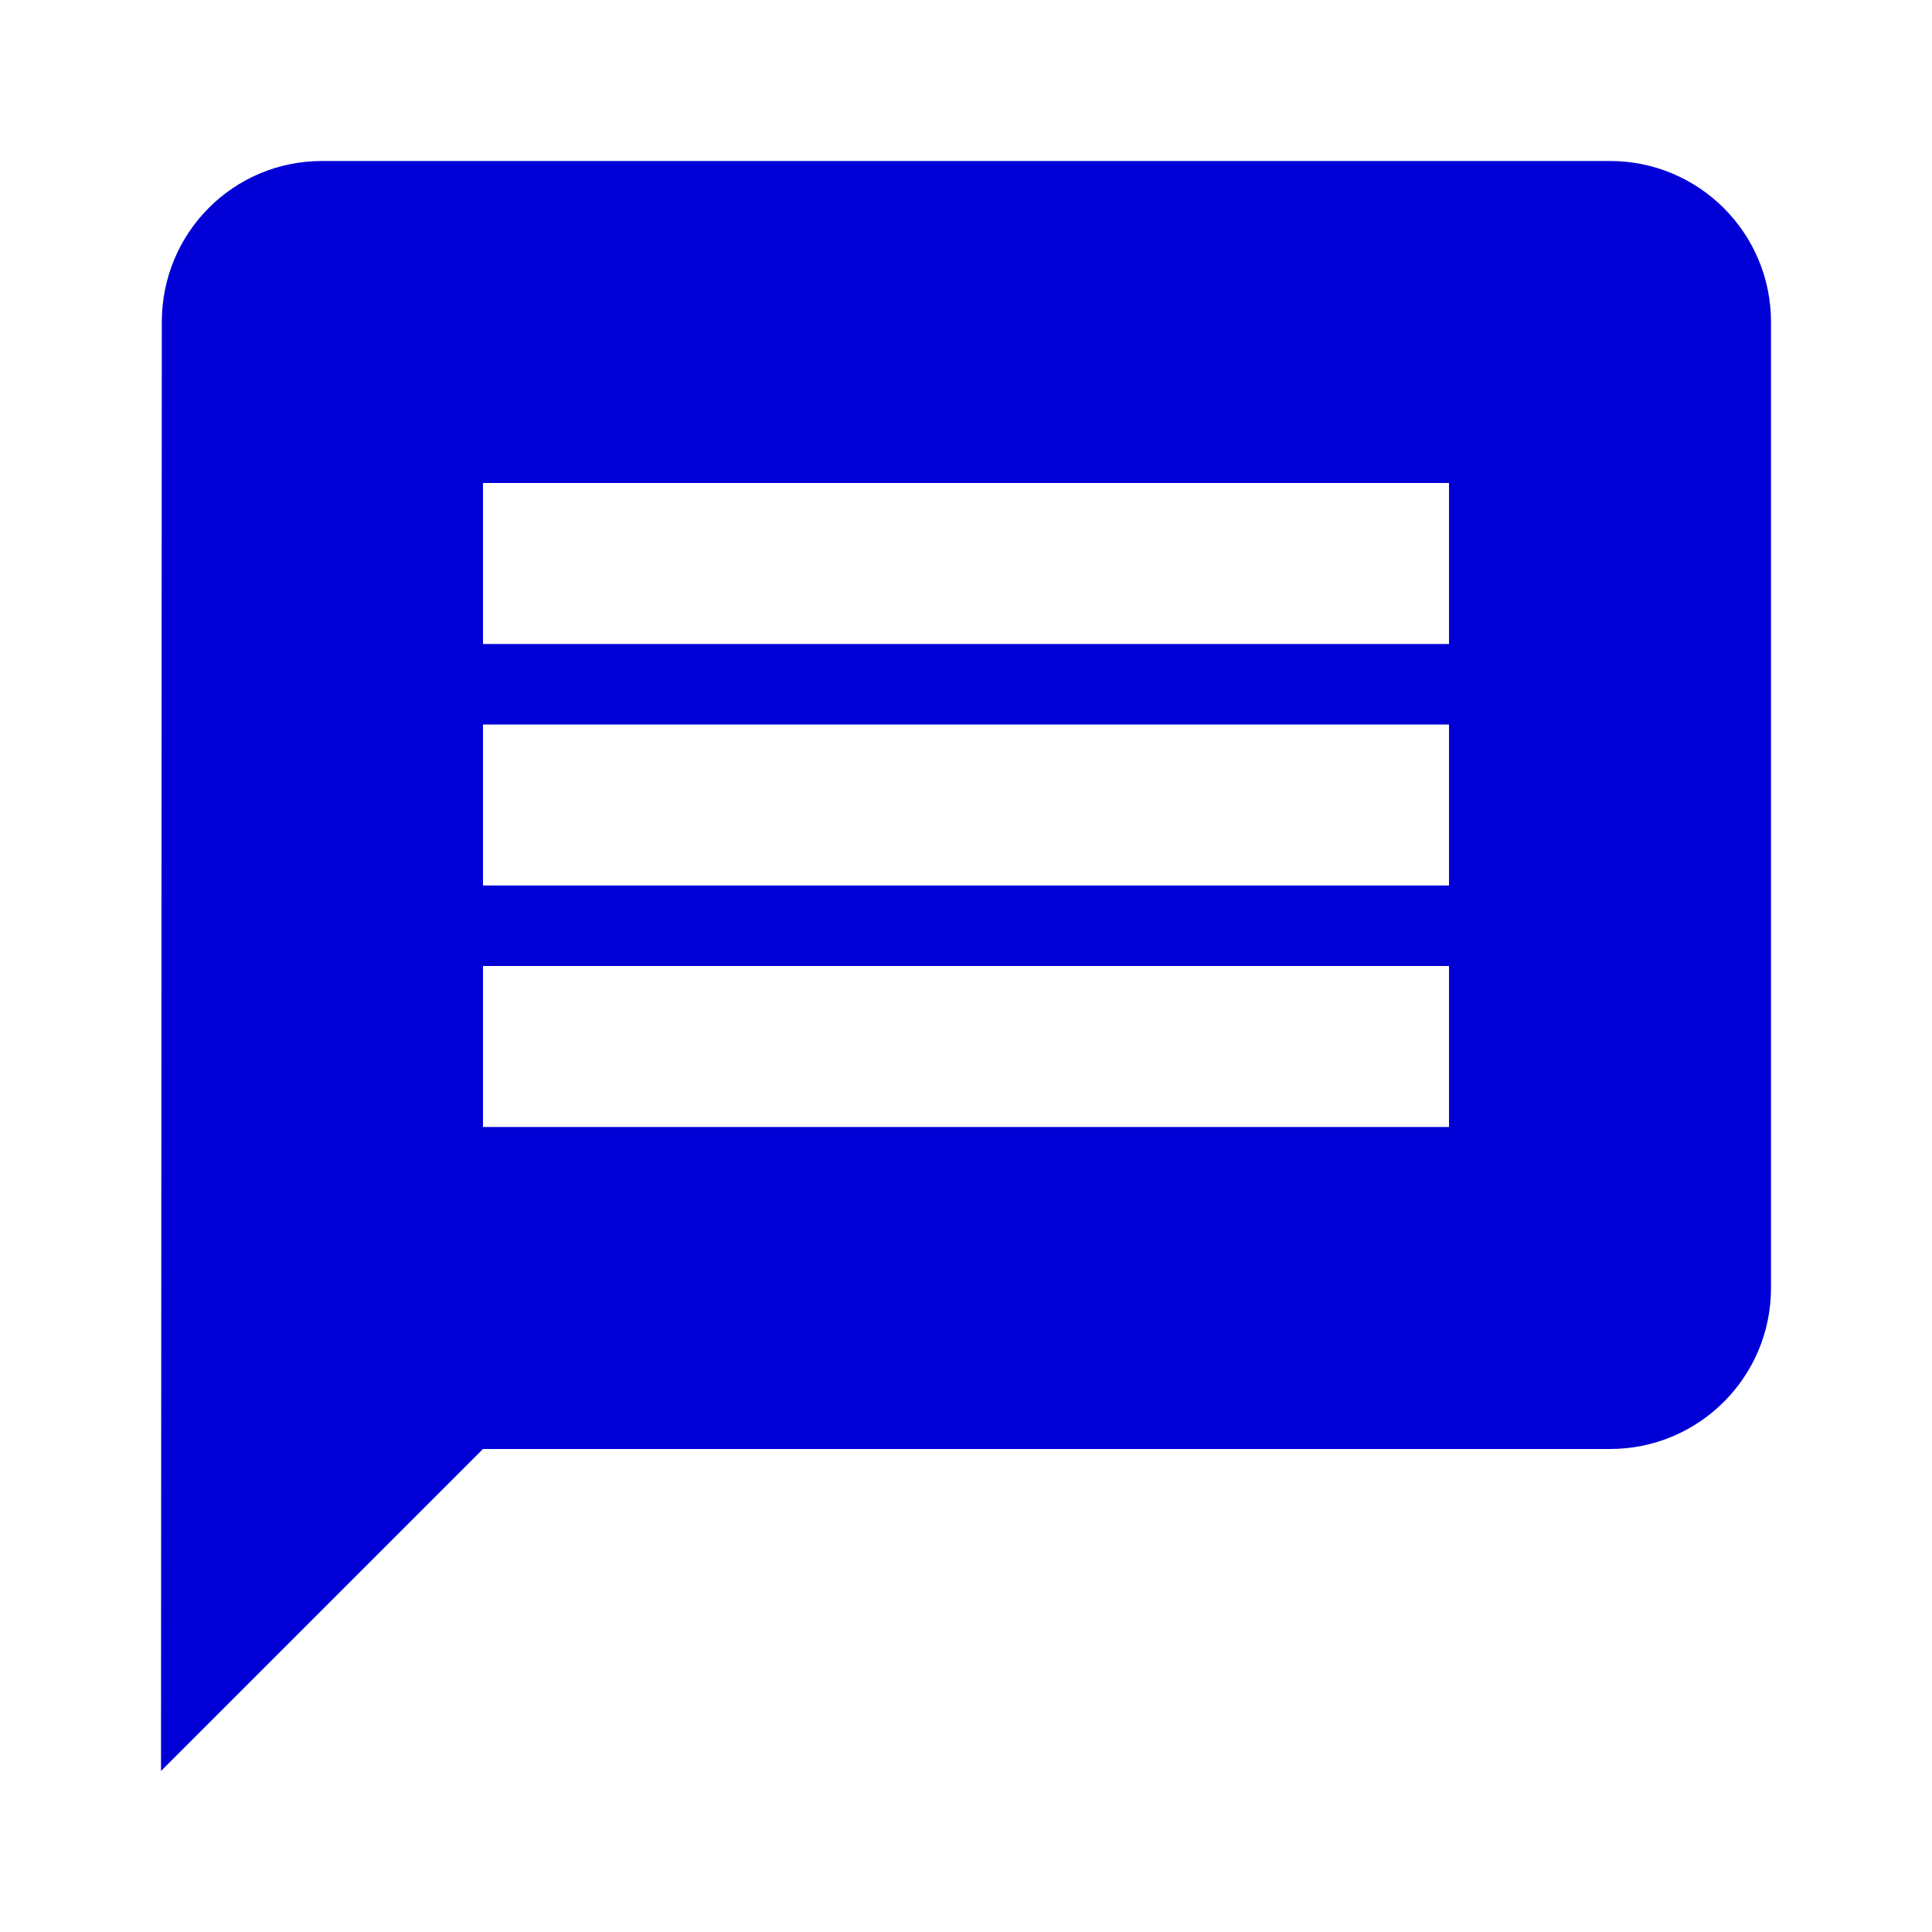
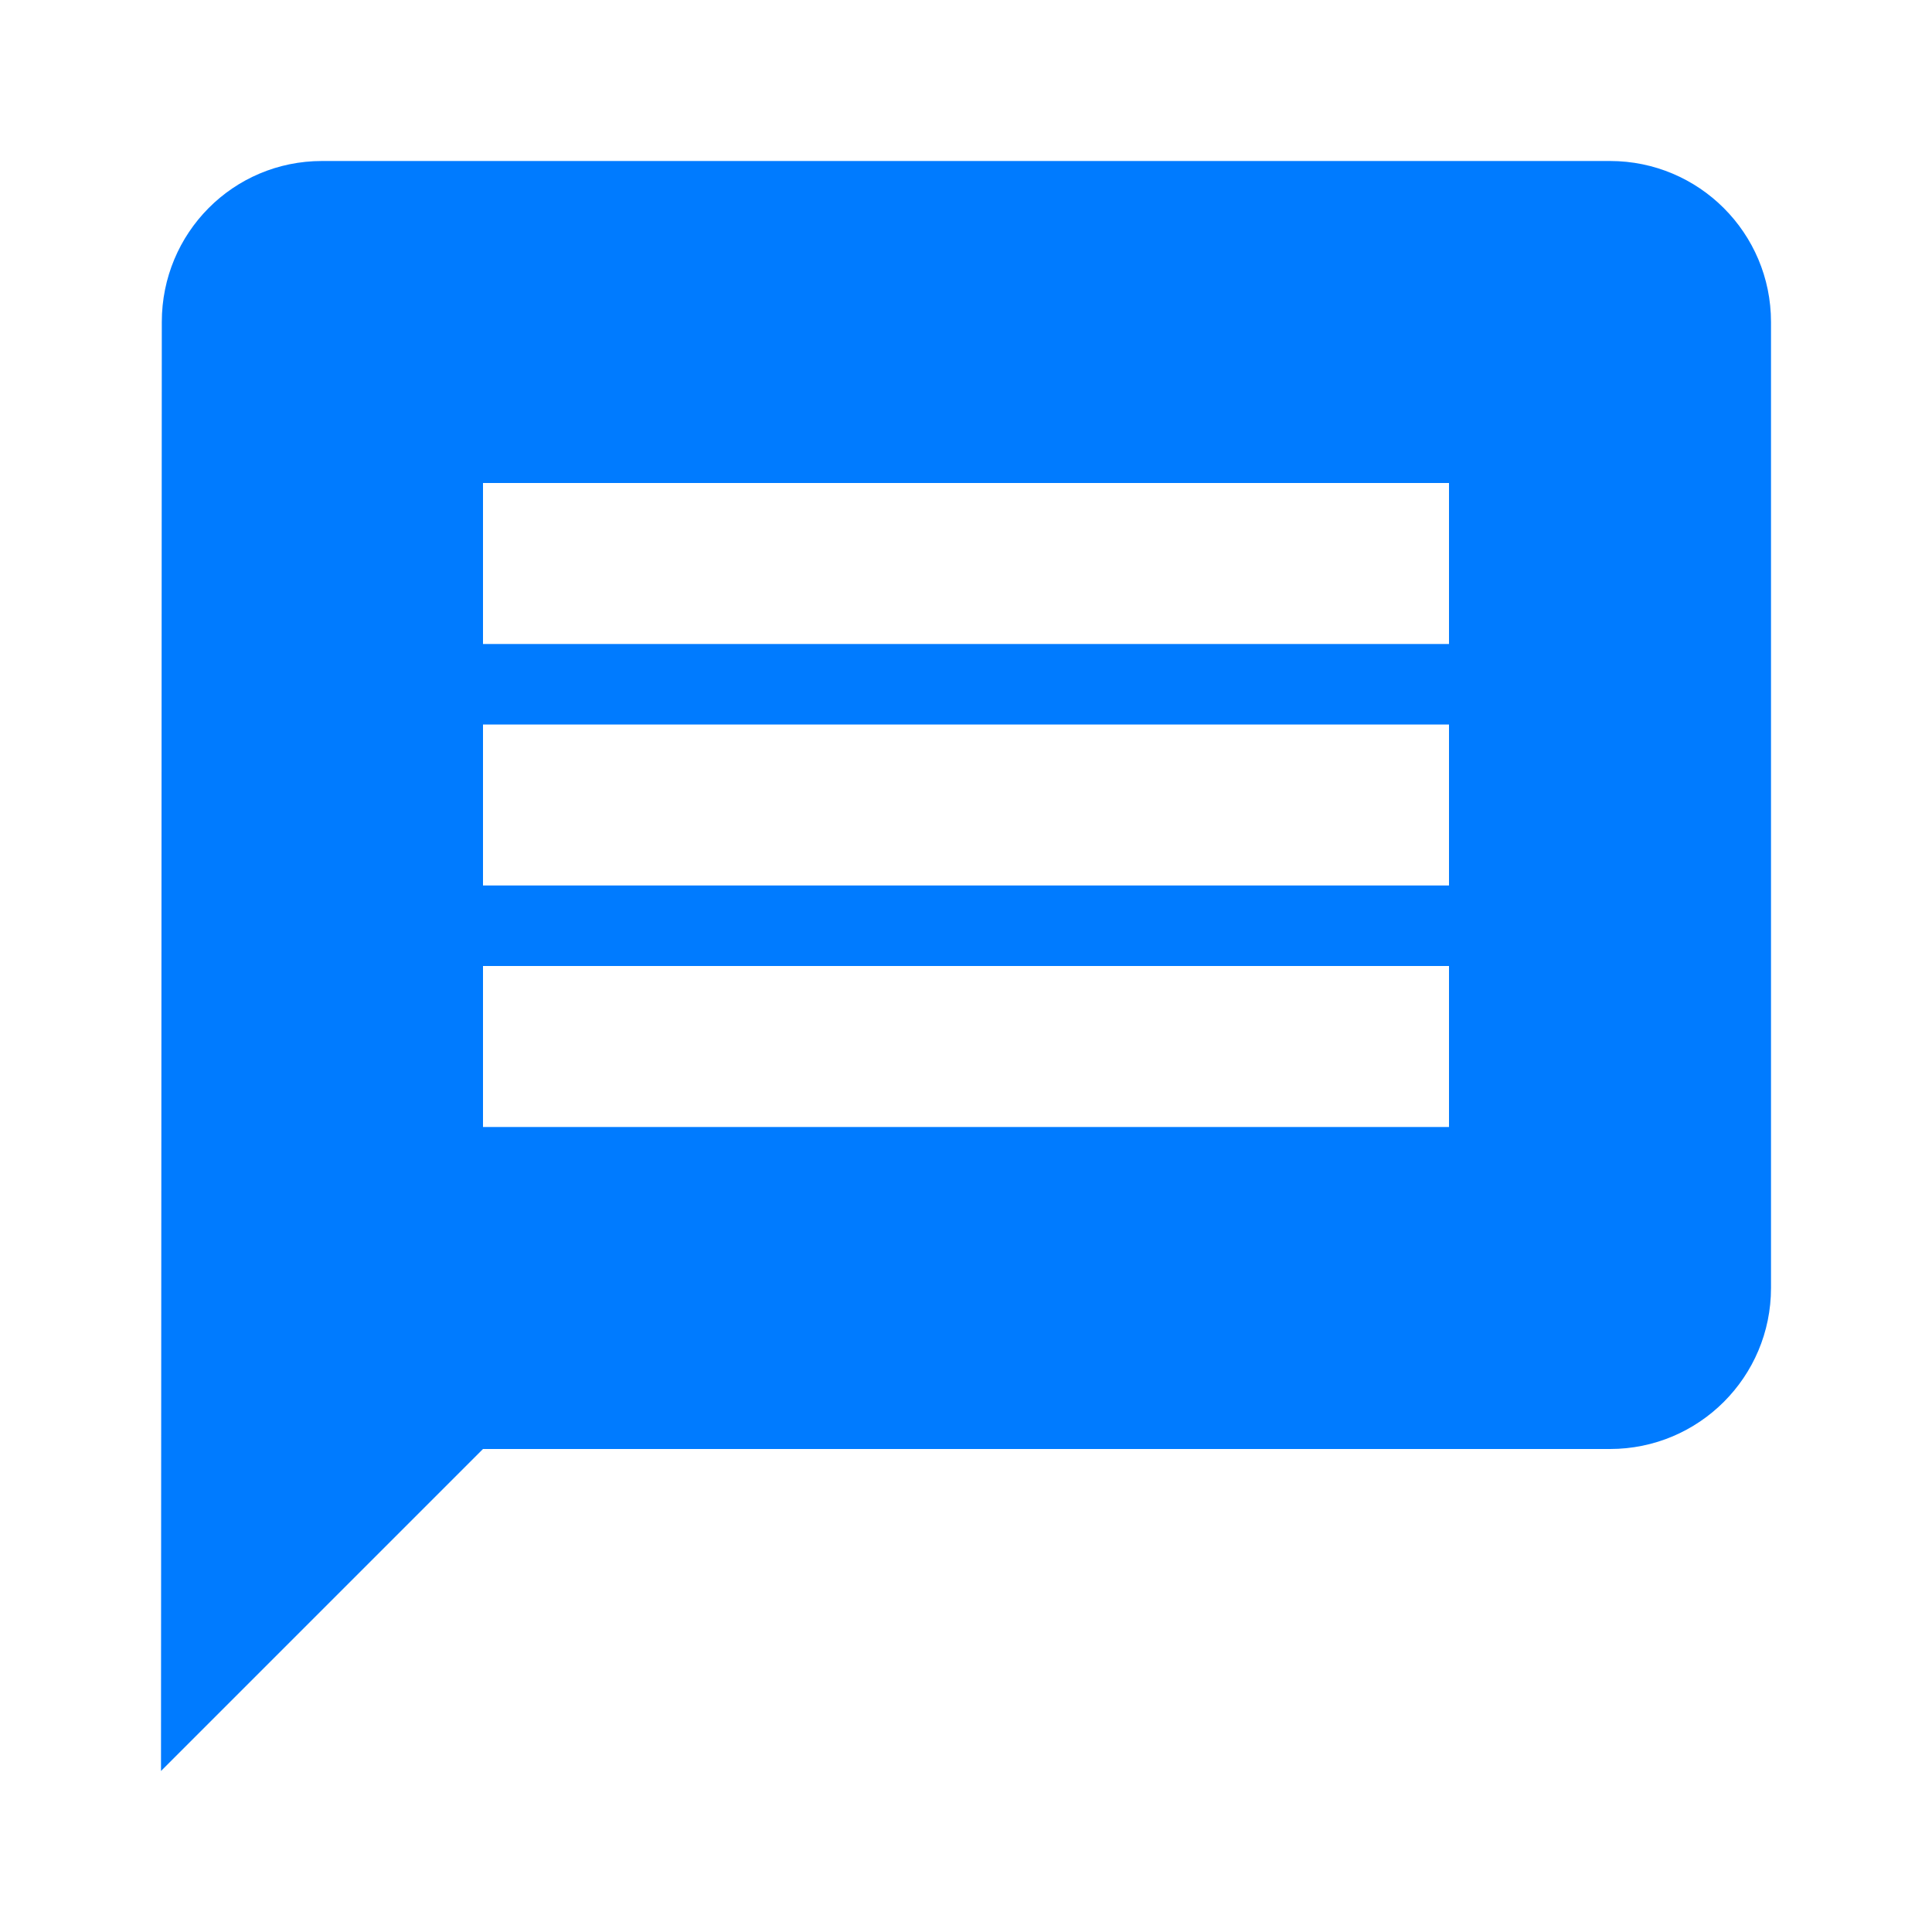
<svg xmlns="http://www.w3.org/2000/svg" fill="#212121" viewBox="0 0 48 48">
-   <path d="M40 4H8C5.79 4 4.02 5.79 4.02 8L4 44l8-8h28c2.21 0 4-1.79 4-4V8c0-2.21-1.79-4-4-4zm-4 24H12v-4h24v4zm0-6H12v-4h24v4zm0-6H12v-4h24v4z" style="fill: rgb(0, 0, 214);" />
+   <path d="M40 4H8C5.79 4 4.02 5.79 4.02 8L4 44l8-8h28c2.21 0 4-1.79 4-4V8c0-2.21-1.79-4-4-4zm-4 24H12v-4h24v4zm0-6H12v-4h24v4zm0-6H12v-4h24v4z" style="fill: rgb(0, 123, 255);" />
</svg>
